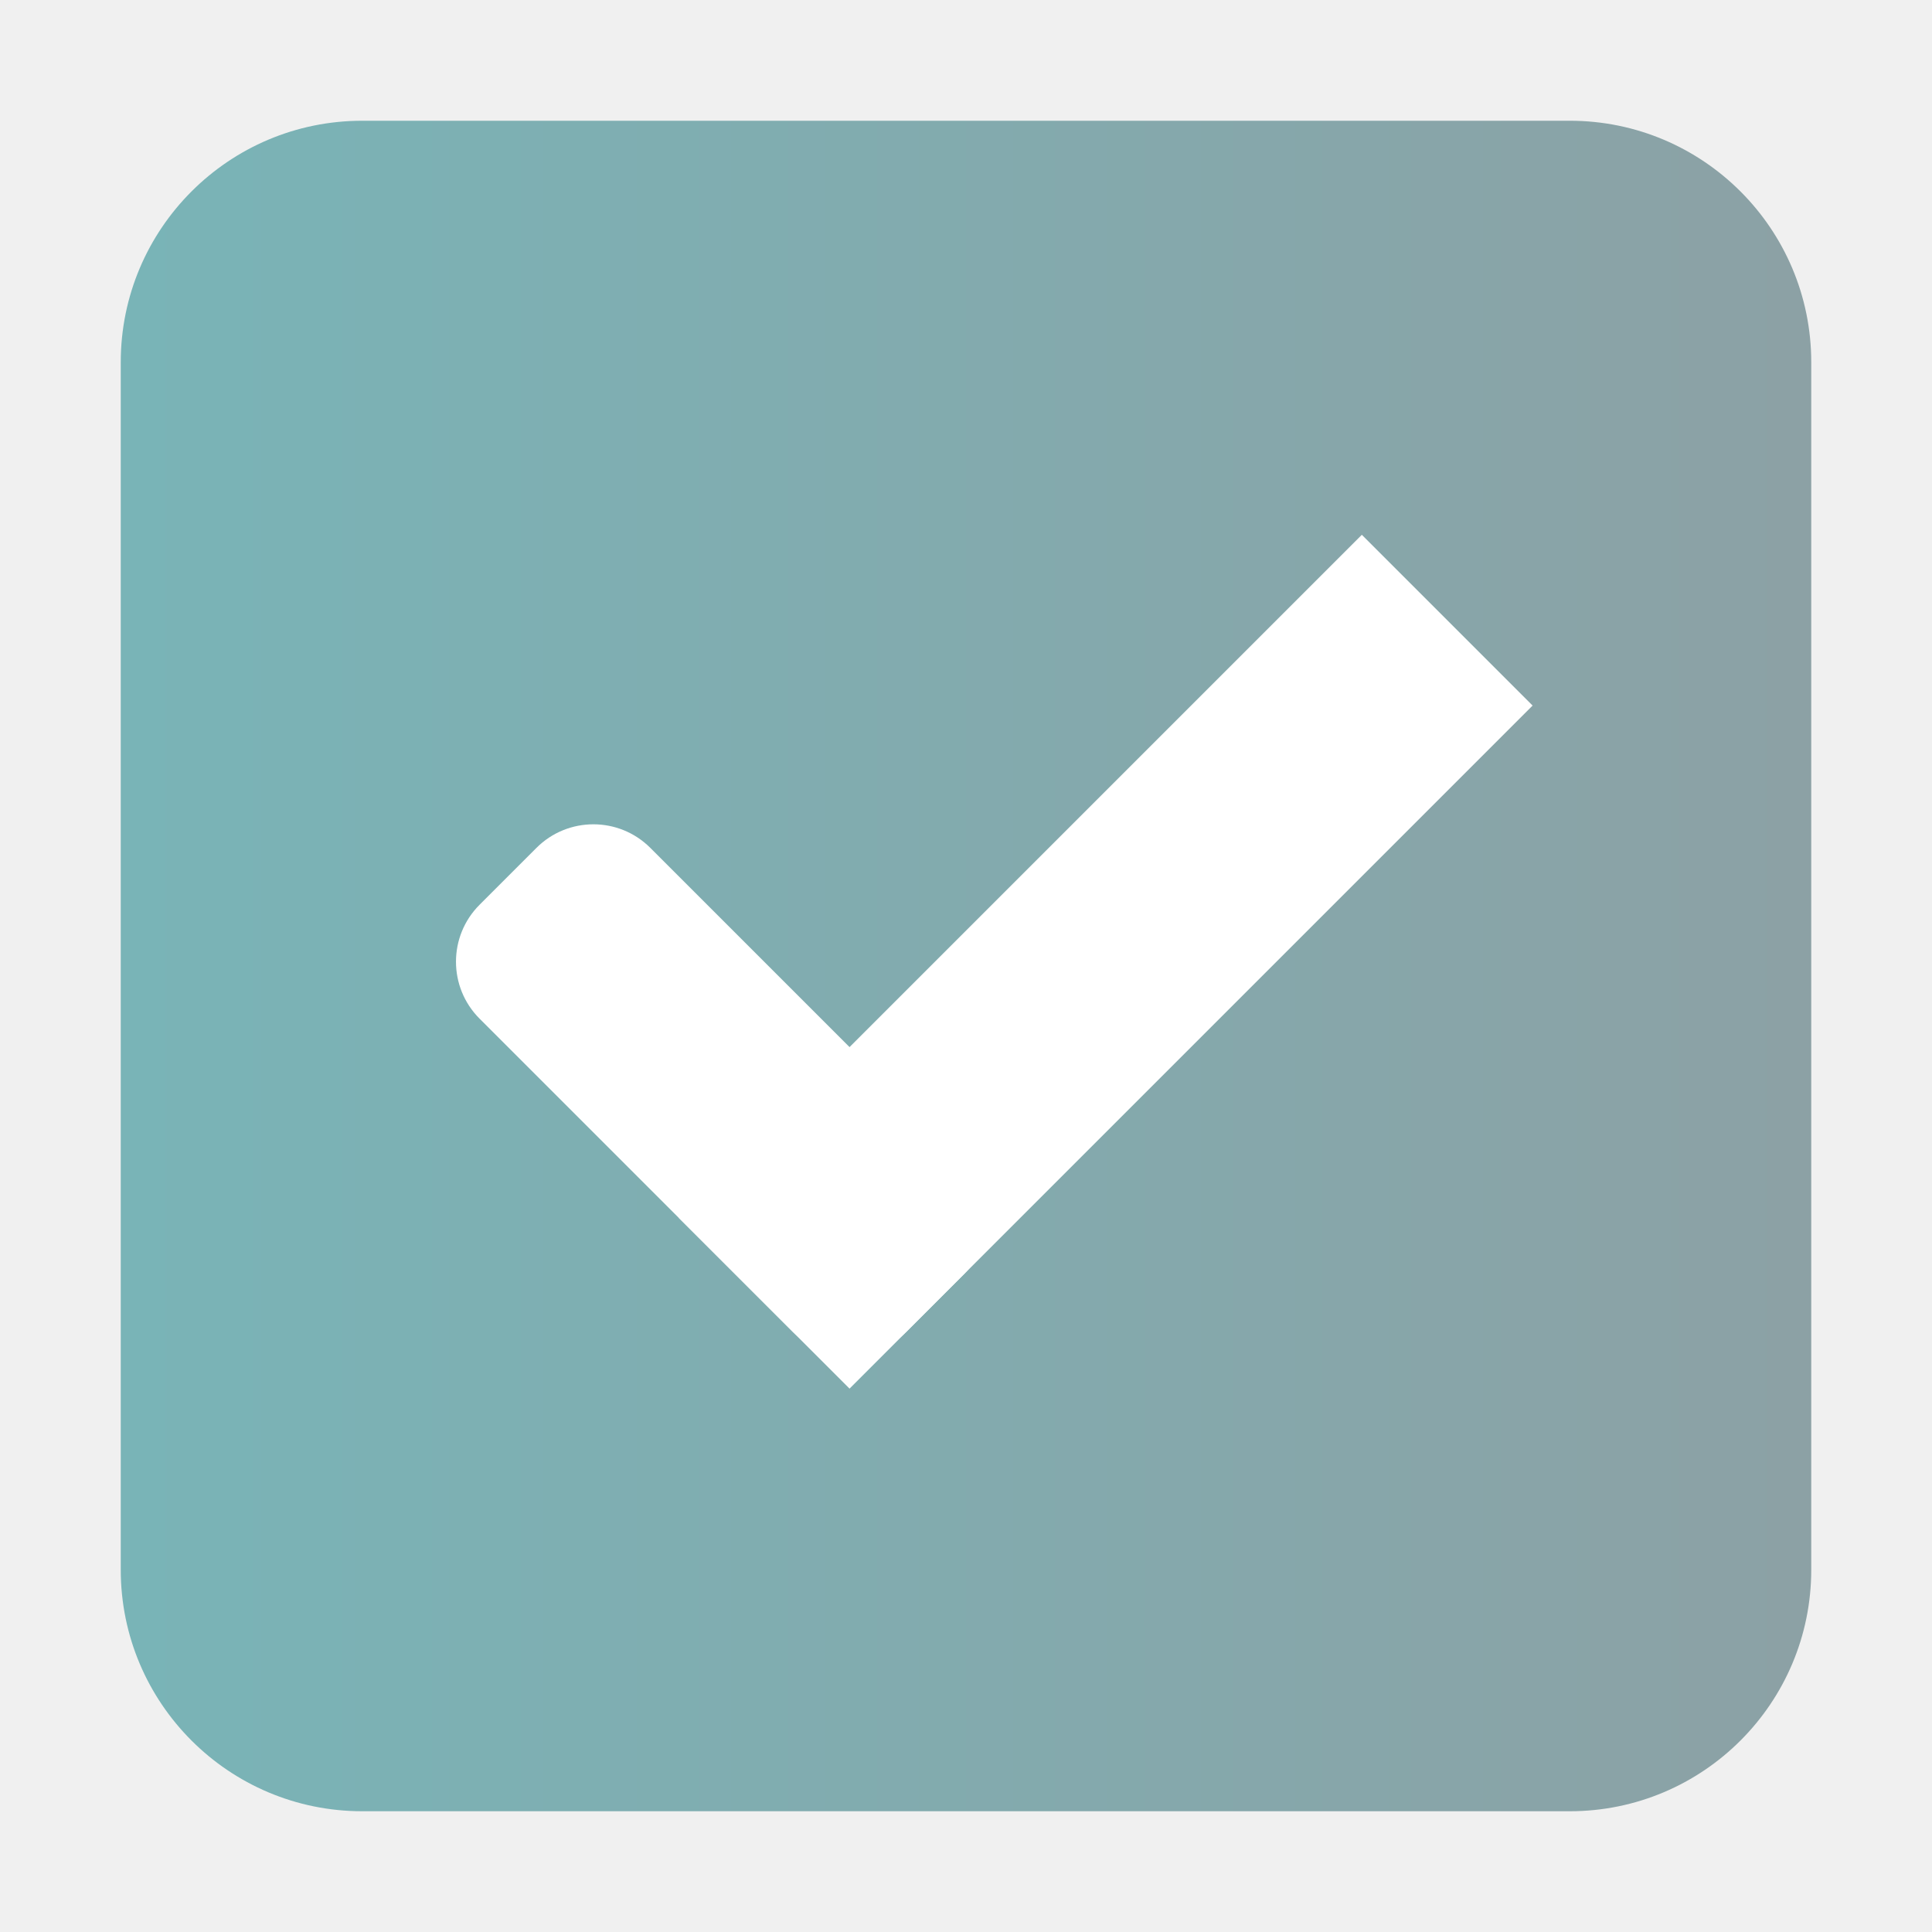
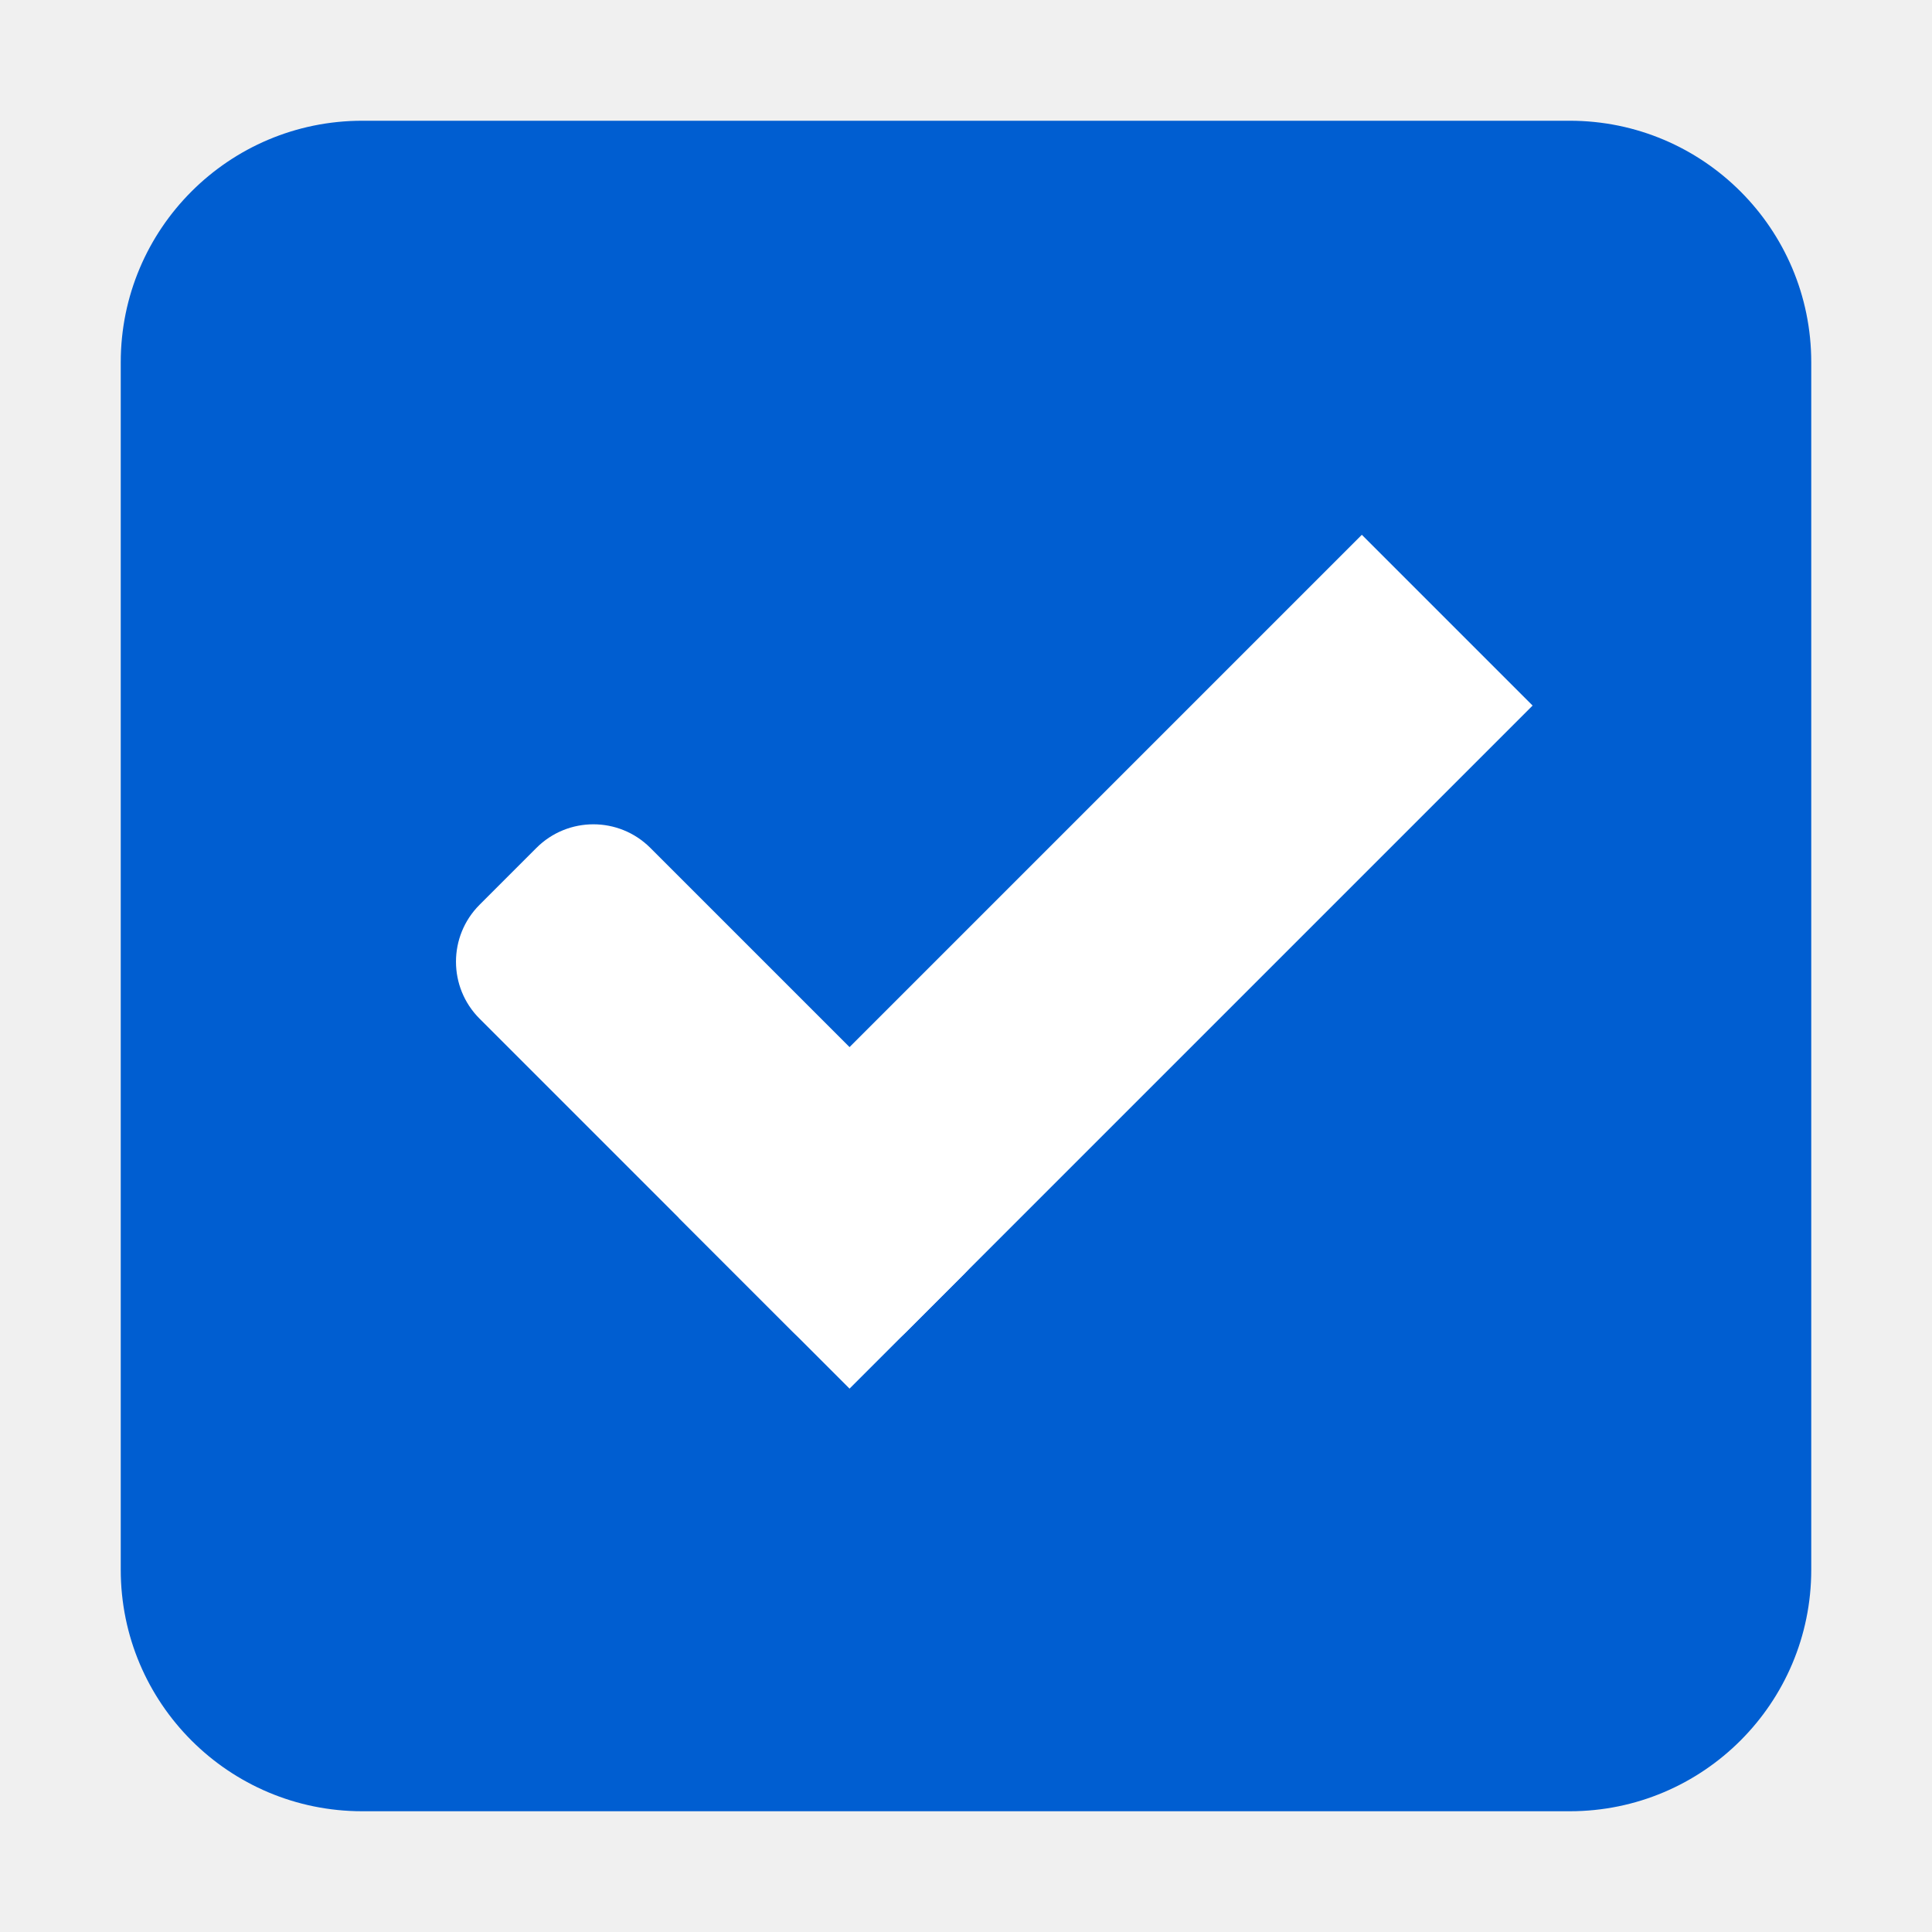
- <svg xmlns="http://www.w3.org/2000/svg" xmlns:xlink="http://www.w3.org/1999/xlink" width="16" height="16" id="svg2" version="1.1">
+ <svg xmlns="http://www.w3.org/2000/svg" width="16" height="16" id="svg2" version="1.1">
  <defs id="defs4">
-     <linearGradient id="linearGradient852">
-       <stop style="stop-color:#79b4b7;stop-opacity:1" offset="0" id="stop848" />
-       <stop style="stop-color:#8ca1a5;stop-opacity:1" offset="1" id="stop850" />
-     </linearGradient>
    <linearGradient id="selected_bg_color">
      <stop style="stop-color:#5294e2;stop-opacity:1;" offset="0" id="stop4159" />
    </linearGradient>
    <linearGradient id="linearGradient3768-6">
      <stop style="stop-color:#0f0f0f;stop-opacity:1;" offset="0" id="stop3770-6" />
      <stop id="stop3778-2" offset="0.078" style="stop-color:#171717;stop-opacity:1;" />
      <stop style="stop-color:#171717;stop-opacity:1;" offset="0.974" id="stop3774-0" />
      <stop style="stop-color:#1b1b1b;stop-opacity:1;" offset="1" id="stop3776-1" />
    </linearGradient>
-     <linearGradient xlink:href="#linearGradient852" id="linearGradient854" x1="18" y1="38.362" x2="32" y2="38.362" gradientUnits="userSpaceOnUse" />
  </defs>
  <g id="layer1" transform="translate(0,-1036.362)">
    <g transform="translate(-36,1036)" style="display:inline;opacity:1" id="checkbox-checked-dark">
      <g id="checkbox-unchecked-5-59" style="display:inline" transform="translate(19)">
        <g id="sdsd-7-54">
          <g transform="translate(0,-30)" id="scdsdcd-5-8">
            <g transform="matrix(0.9295198,0,0,0.9291437,-156.7507,-212.9618)" id="g15812-6-6-1-5-4" style="display:inline">
              <g style="display:inline" id="g5489-2-9-6-8-8-53-5" transform="matrix(0.5089163,0,0,0.5173982,161.7932,197.5643)">
                <g id="g5428-8-1-4-0-0-4-2" />
              </g>
            </g>
            <rect style="color:#000000;display:inline;overflow:visible;visibility:visible;fill:none;stroke:none;stroke-width:2;marker:none;enable-background:accumulate" id="rect13523-7-11" width="16" height="16" x="17" y="30.362" />
            <g id="g5400-6-68">
-               <rect rx="2" y="31.362" x="18" height="14" width="14" id="rect5147-9-1-5-7-6-7-4" style="color:#000000;display:inline;overflow:visible;visibility:visible;fill:url(#linearGradient854);fill-opacity:1;stroke:#000000;stroke-width:0;stroke-linecap:butt;stroke-linejoin:round;stroke-miterlimit:4;stroke-dasharray:none;stroke-dashoffset:0;stroke-opacity:1;marker:none;enable-background:accumulate" ry="2" />
+               <rect rx="2" y="31.362" x="18" height="14" width="14" id="rect5147-9-1-5-7-6-7-4" style="color:#000000;display:inline;overflow:visible;visibility:visible;fill:#005ed1;fill-opacity:1;stroke:#000000;stroke-width:0;stroke-linecap:butt;stroke-linejoin:round;stroke-miterlimit:4;stroke-dasharray:none;stroke-dashoffset:0;stroke-opacity:1;marker:none;enable-background:accumulate" ry="2" />
            </g>
          </g>
        </g>
      </g>
      <g id="checkbox-checked-dark-7-37" transform="translate(36,-1036)" style="display:inline">
        <g id="g3981-6-4-97" transform="rotate(45,-3.260445,1033.662)" style="opacity:0.85;fill:#1a1a1a;fill-opacity:1" />
        <g id="g4049-2-5" transform="rotate(45,7.499994,1026.362)">
          <g id="g4056-7-6" transform="translate(12.37438,11.53123)">
            <g id="g3981-0-8" transform="translate(-3,-4.999983)" style="fill:#bdd2a6;fill-opacity:1">
              <rect ry="0.667" rx="0.667" y="1033.362" x="8" height="2" width="5" id="rect3977-39-90" style="fill:#ffffff;fill-opacity:1;stroke:none" />
              <rect ry="0" y="1027.362" x="11" height="8" width="2" id="rect3979-7-60" style="fill:#ffffff;fill-opacity:1;stroke:none" />
            </g>
            <rect style="fill:#eeeeee;fill-opacity:0;stroke:none" id="rect4047-81-5" width="3" height="1" x="5" y="-8" transform="translate(0,1036.362)" />
          </g>
        </g>
      </g>
    </g>
  </g>
</svg>
